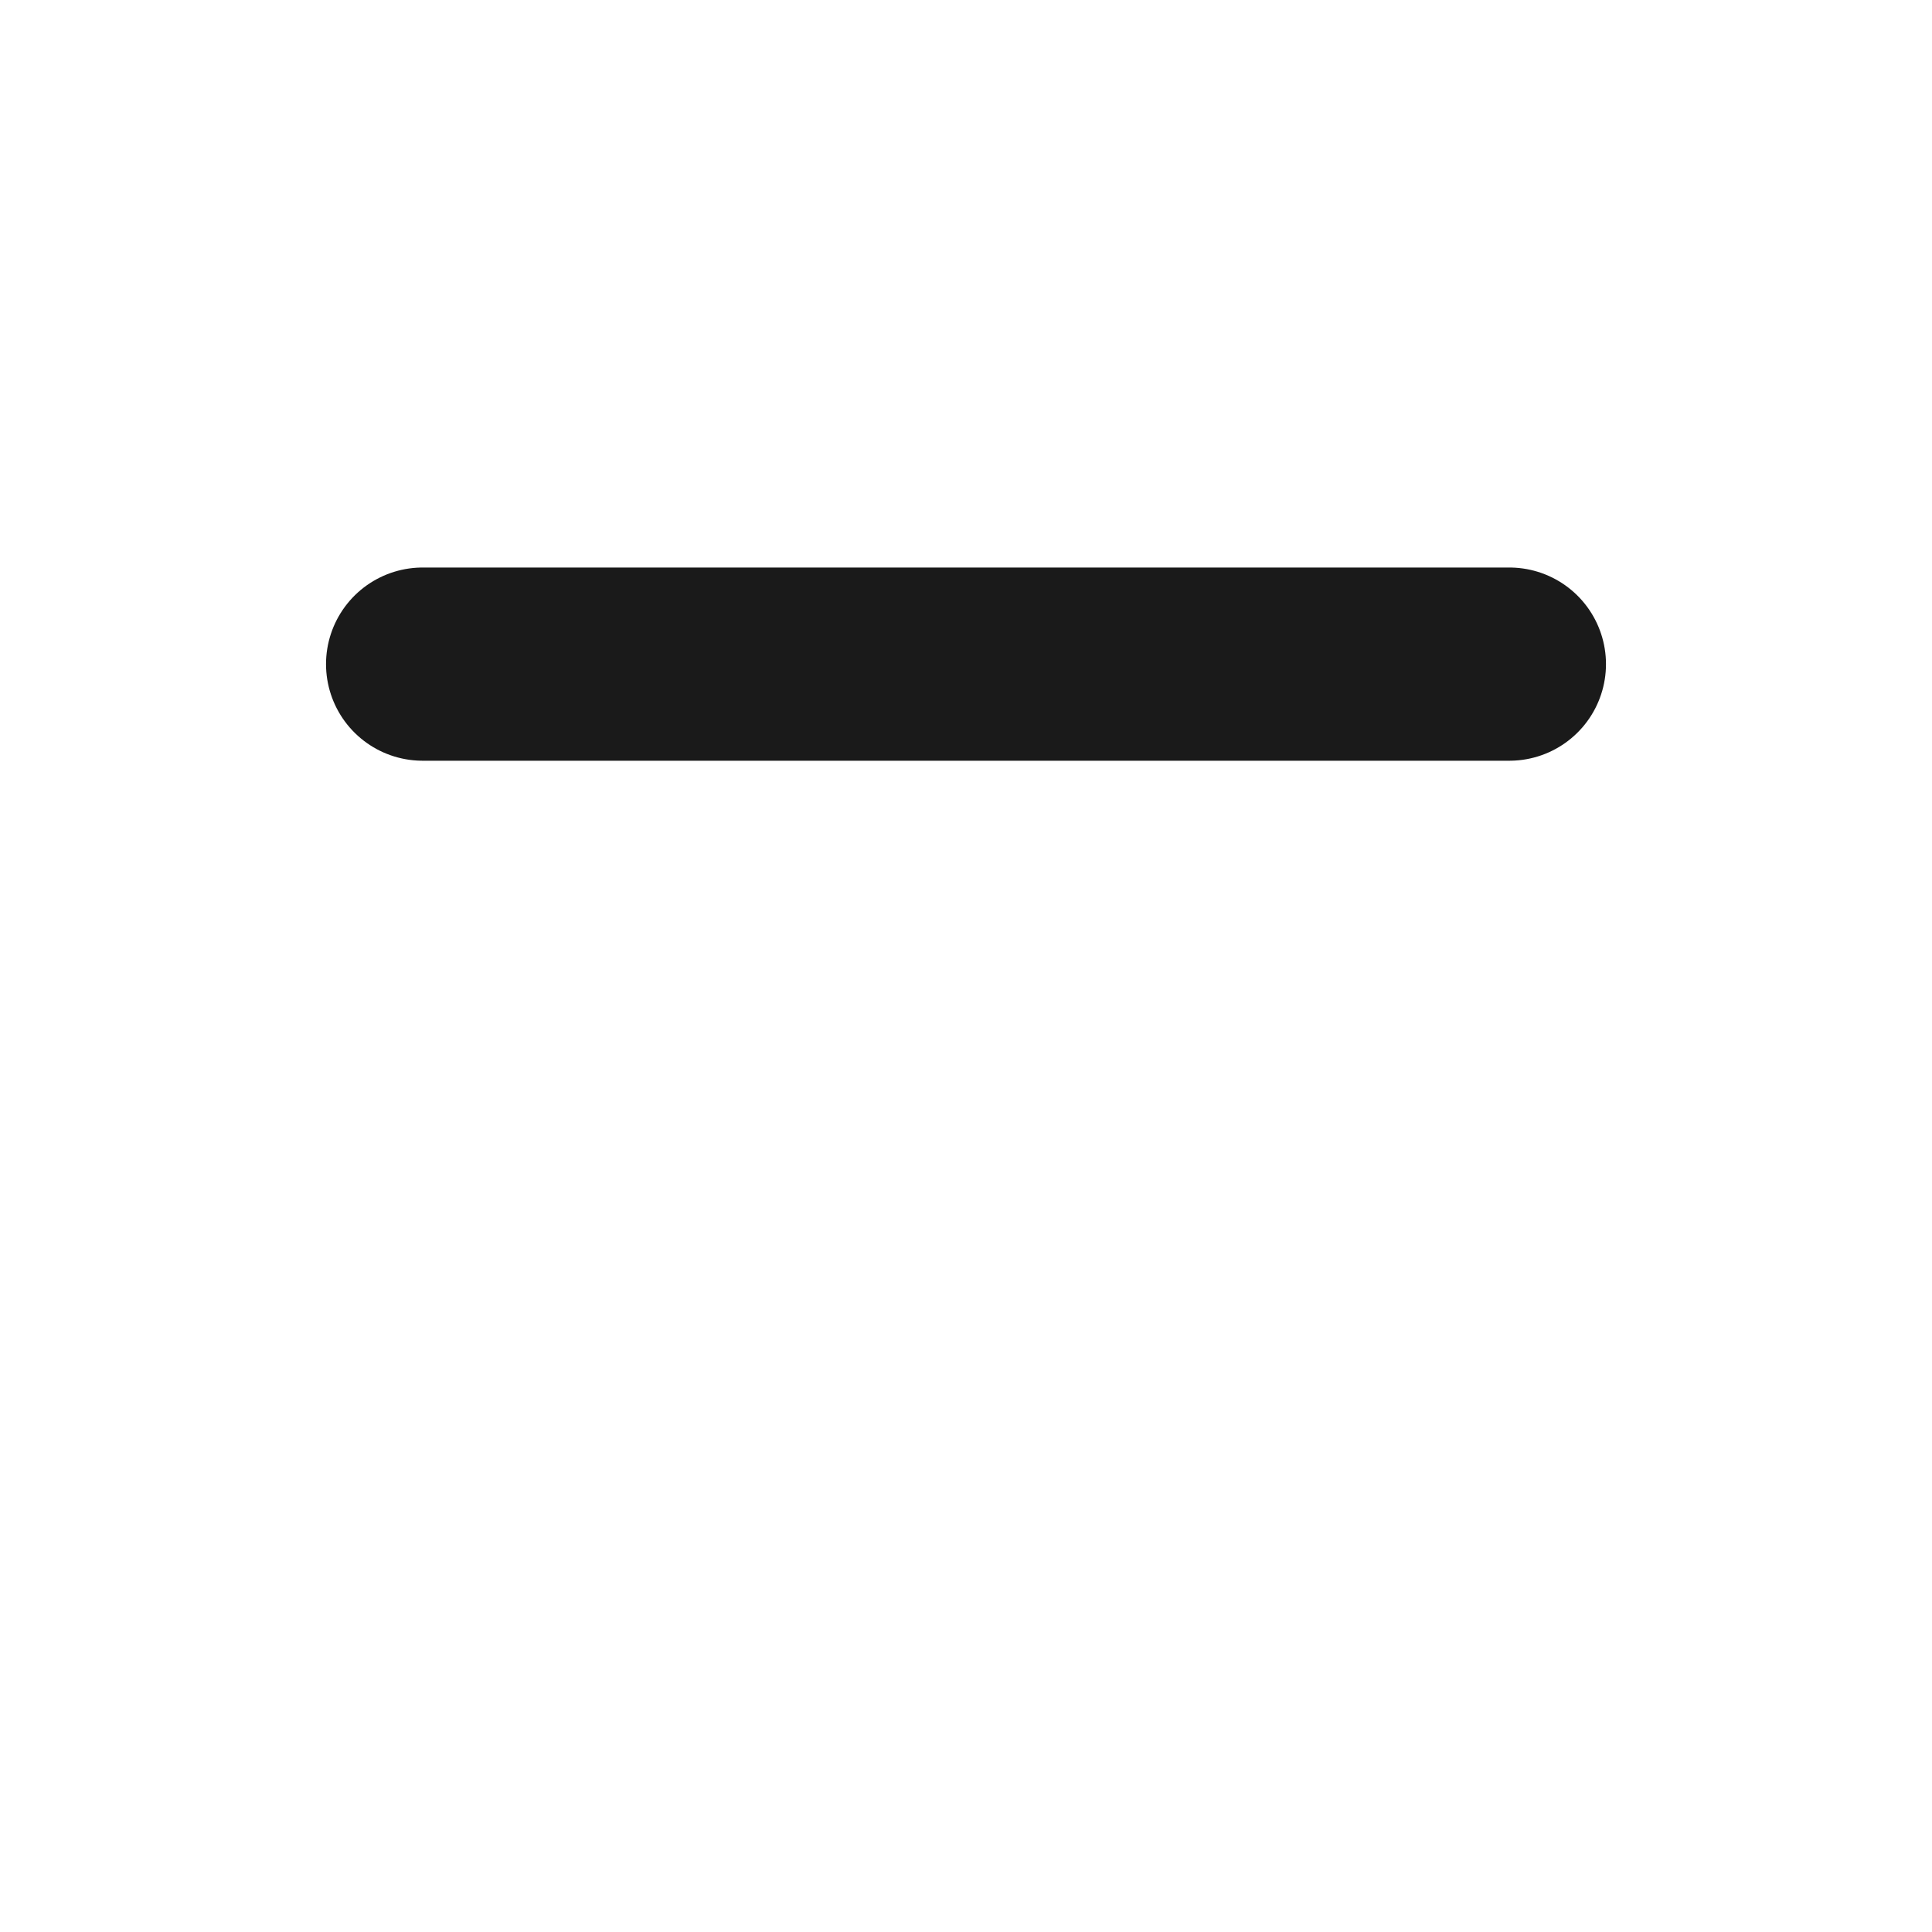
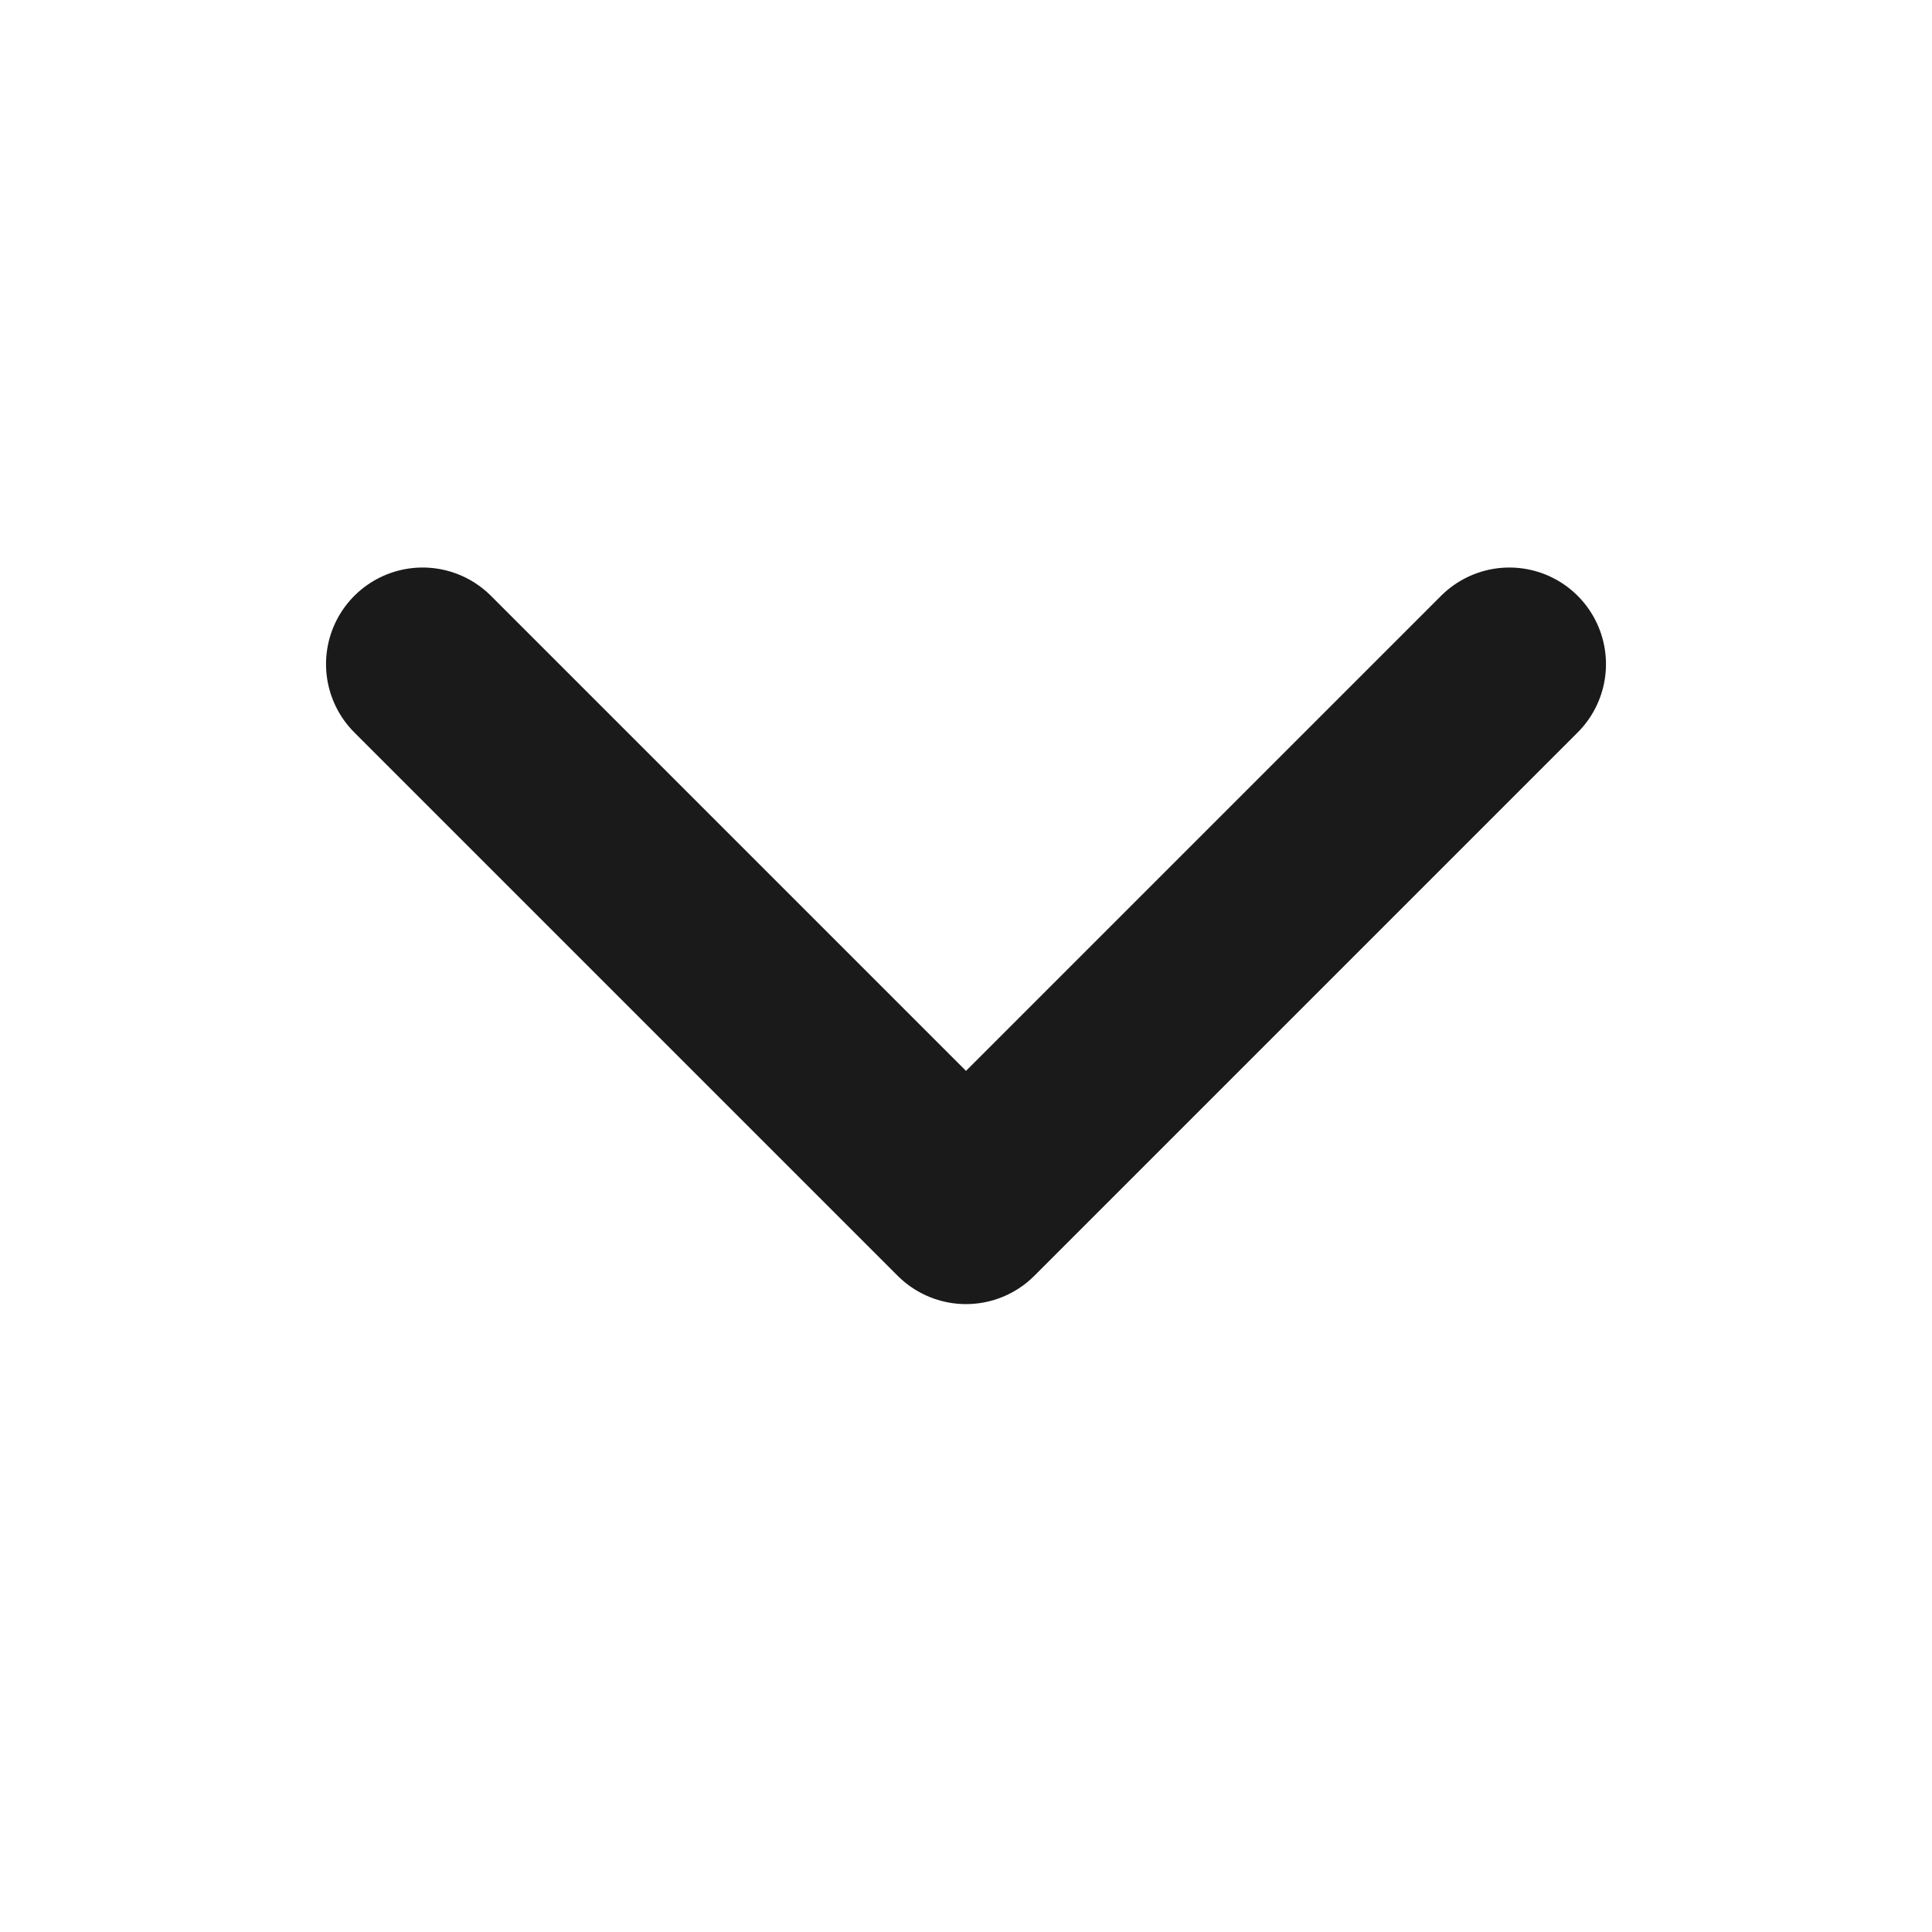
<svg xmlns="http://www.w3.org/2000/svg" width="16" height="16">
-   <path fill="none" stroke="#1A1A1A" stroke-width="1.6" stroke-linecap="round" stroke-linejoin="round" transform="matrix(1 0 0 1 3.5 5.5)" d="M0 0L4.5 0L9 0Z" fill-rule="evenodd" />
+   <path fill="none" stroke="#1A1A1A" stroke-width="1.6" stroke-linecap="round" stroke-linejoin="round" transform="matrix(1 0 0 1 3.5 5.5)" d="M0 0L4.5 4.5L9 0" />
</svg>
